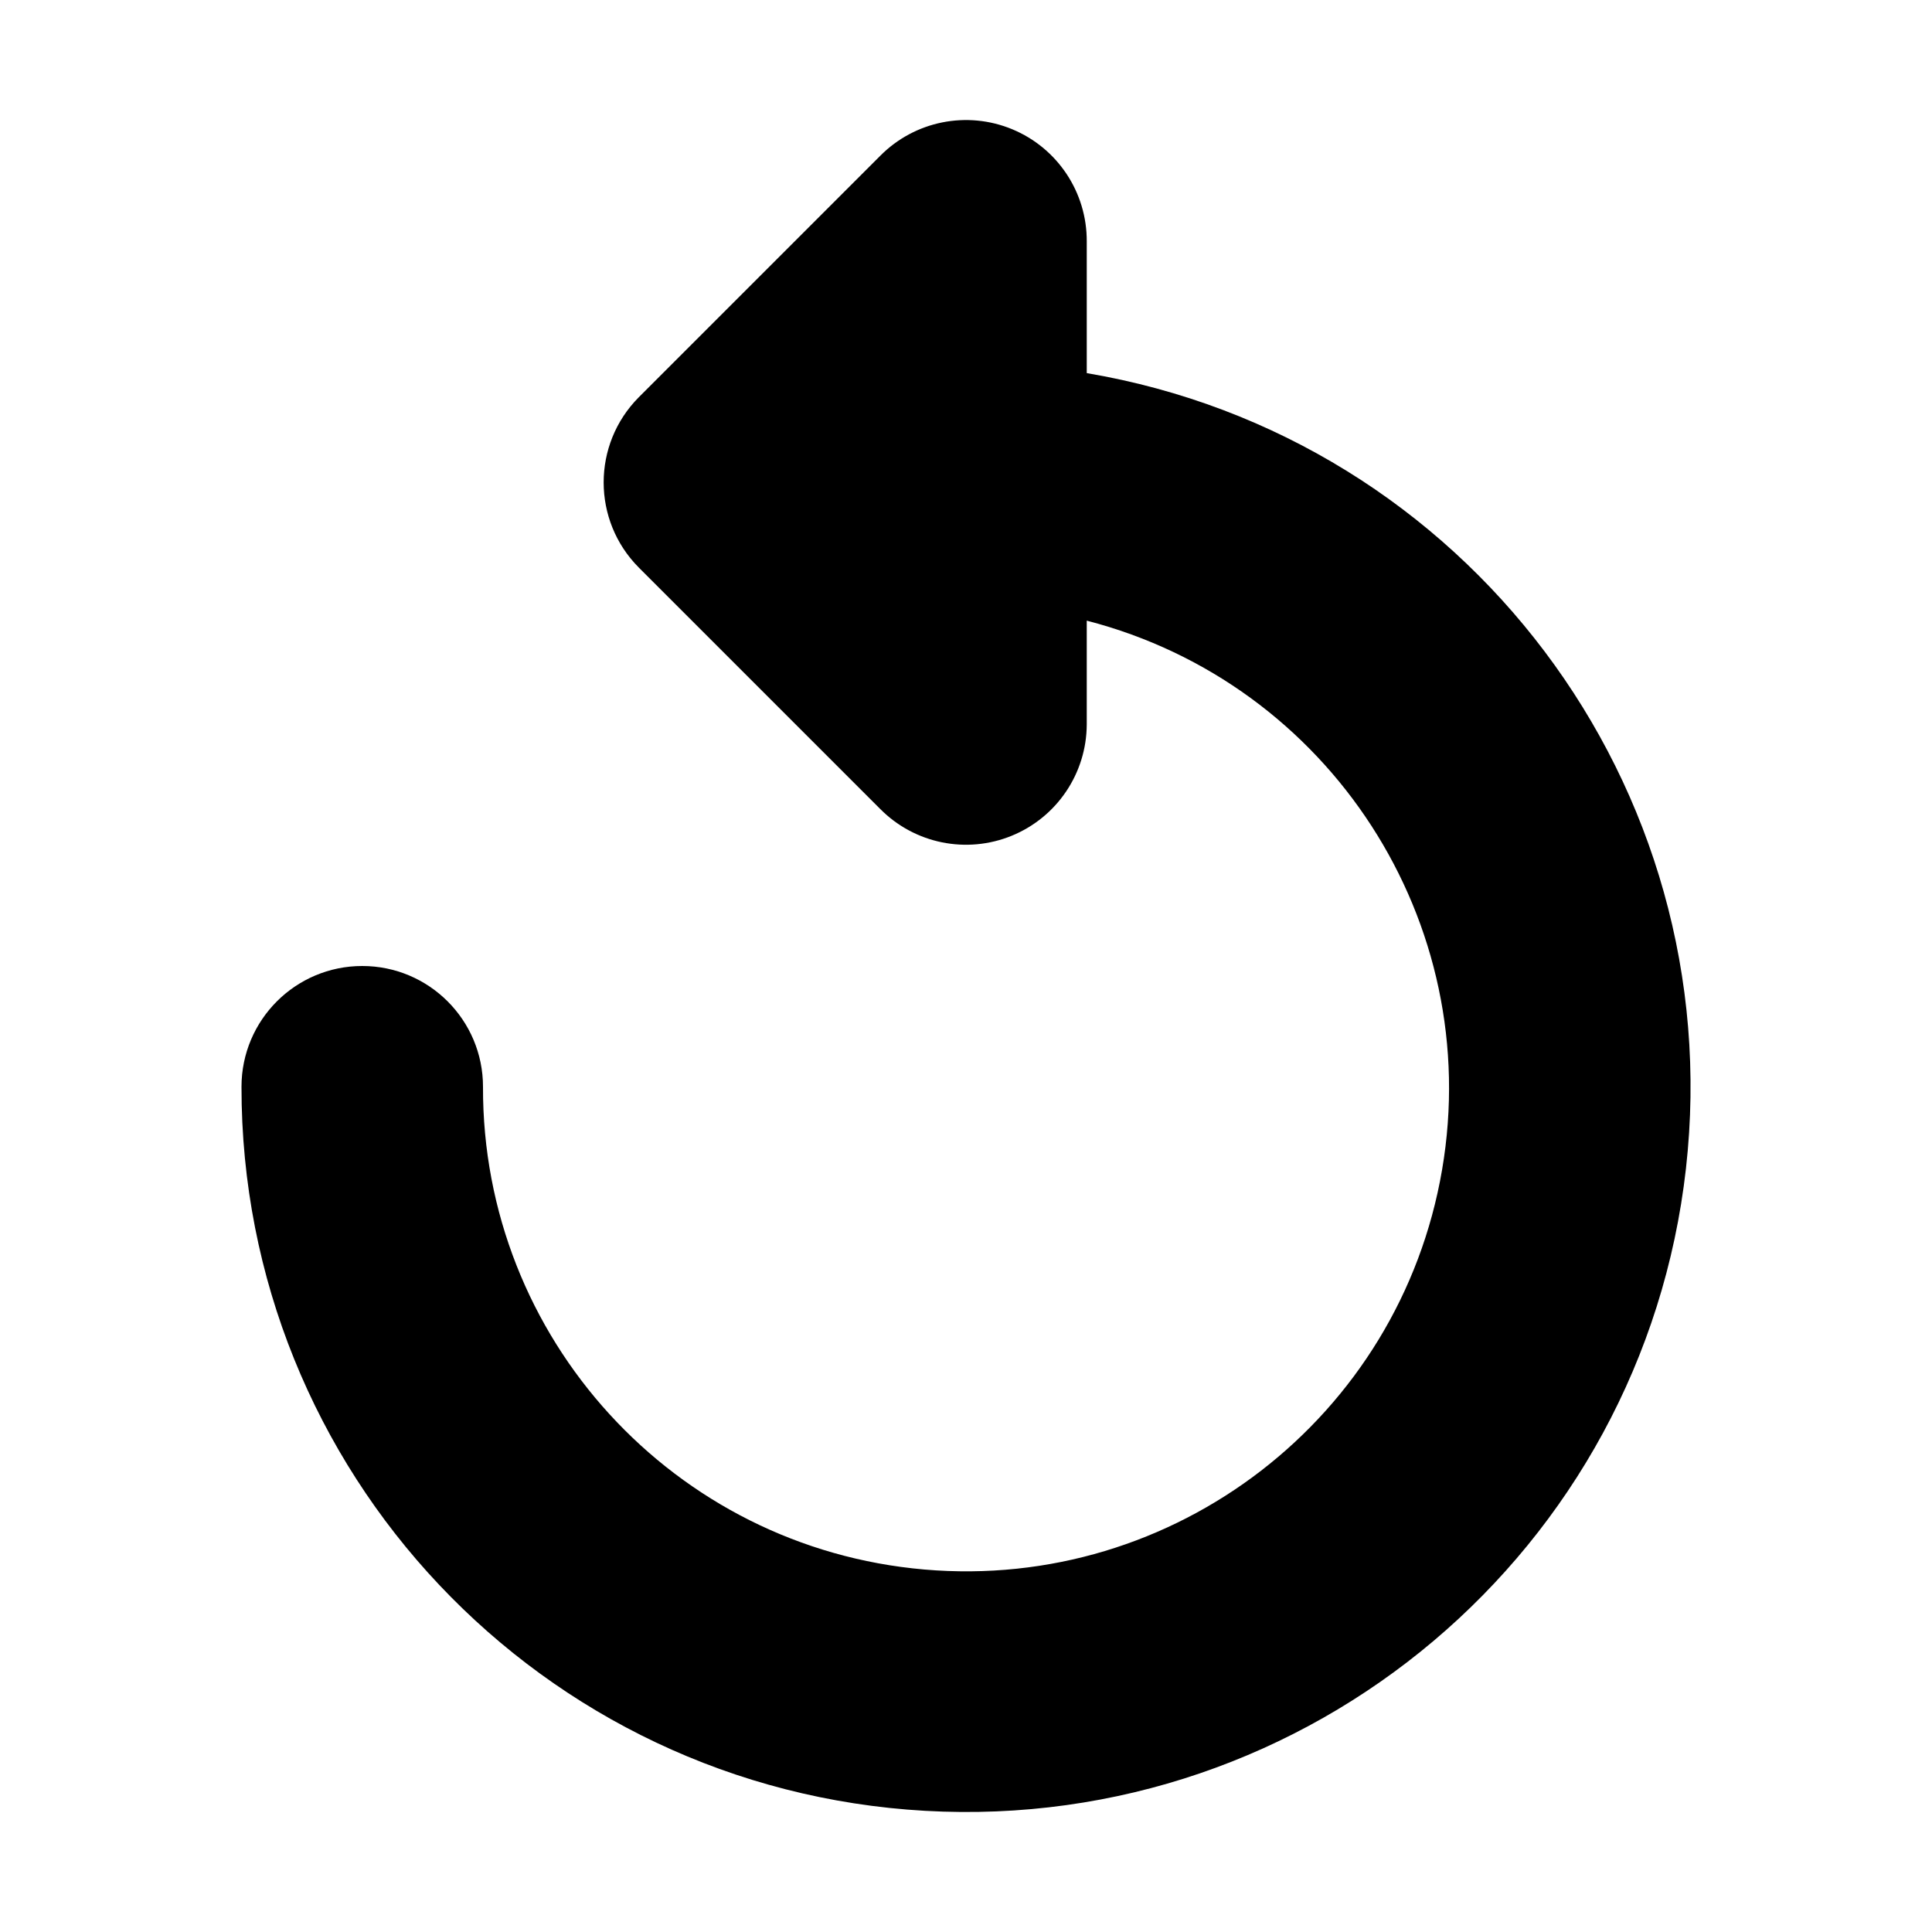
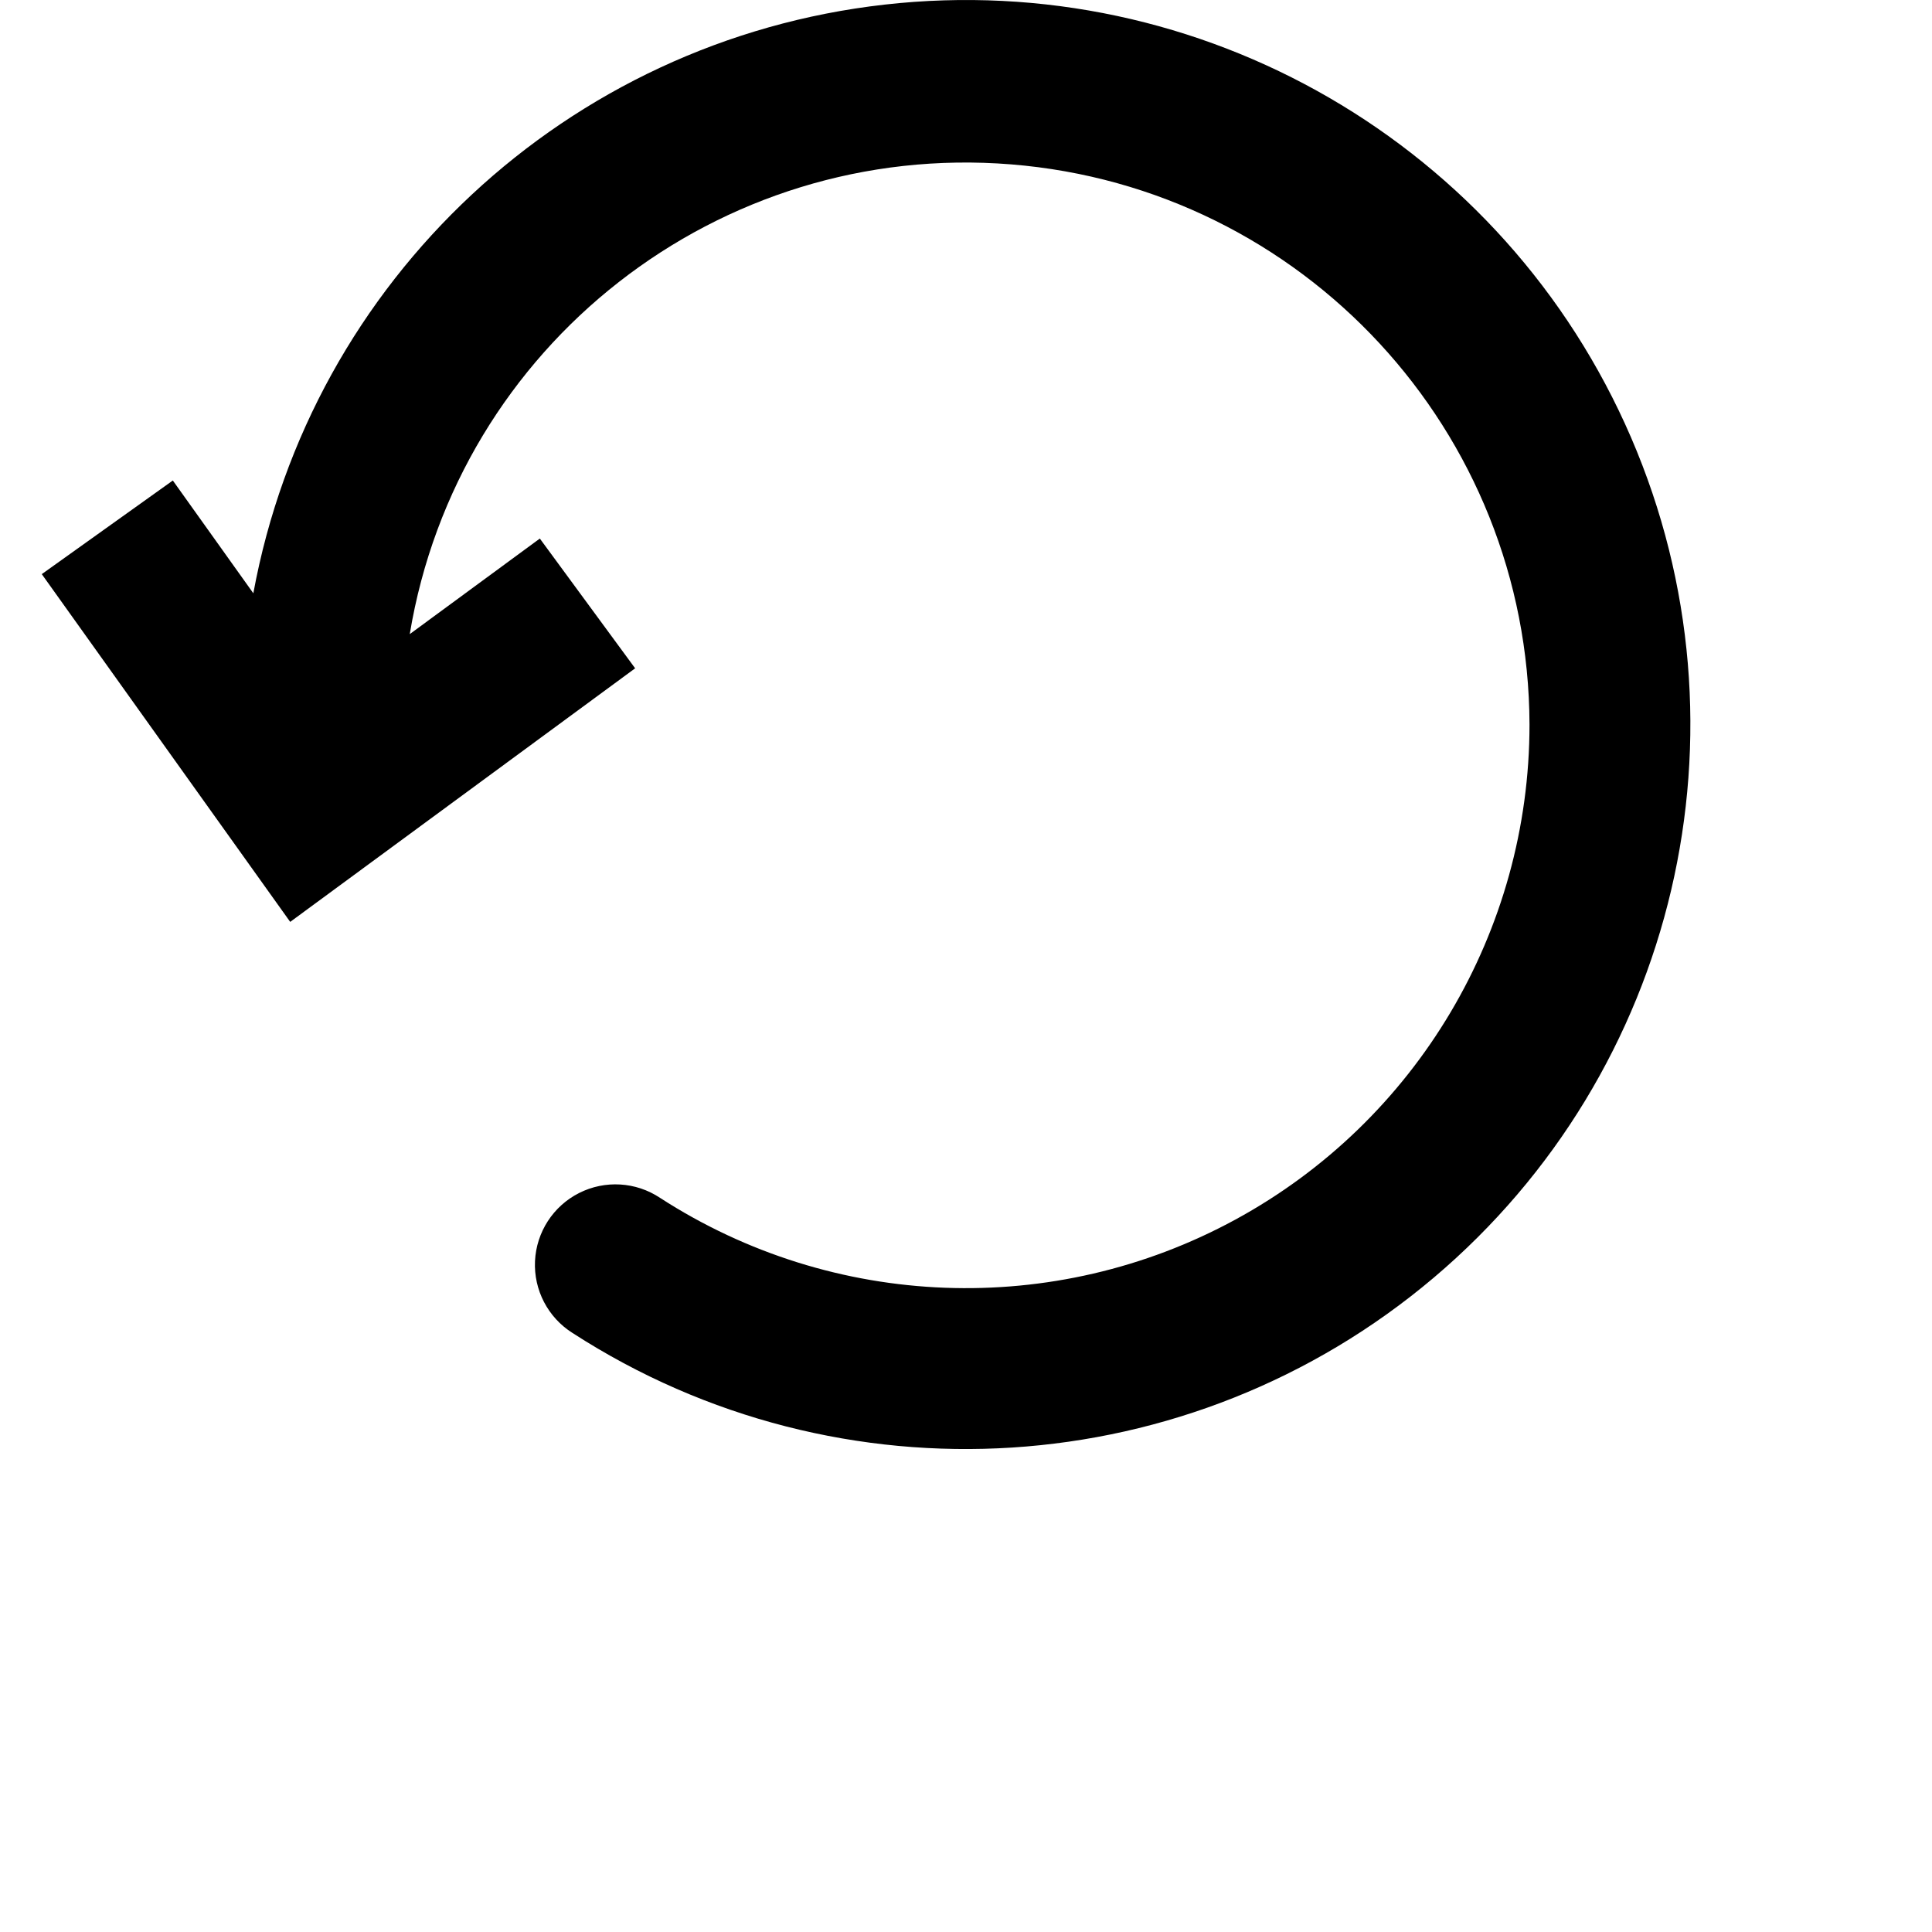
- <svg xmlns="http://www.w3.org/2000/svg" id="Layer_1" data-name="Layer 1" viewBox="0 0 16 16">
-   <path d="M9,3.09V2a1,1,0,0,0-1.71-.71l-2,2a1,1,0,0,0,0,1.41l2,2A1,1,0,0,0,9,6V5.14A4,4,0,1,1,4,9,1,1,0,0,0,2,9,6,6,0,1,0,9,3.09Z" />
+ <svg xmlns="http://www.w3.org/2000/svg" viewBox="0 0 24 24">
+   <path id="a" d="M5.09 7.878A7.002 7.002 0 0 1 19 9a7 7 0 0 1-10.801 5.88 1 1 0 1 0-1.088 1.678A9 9 0 1 0 3.147 7.37l-1-1.401L.519 7.132l3.086 4.32 4.285-3.15L6.706 6.69 5.089 7.878z" />
</svg>
